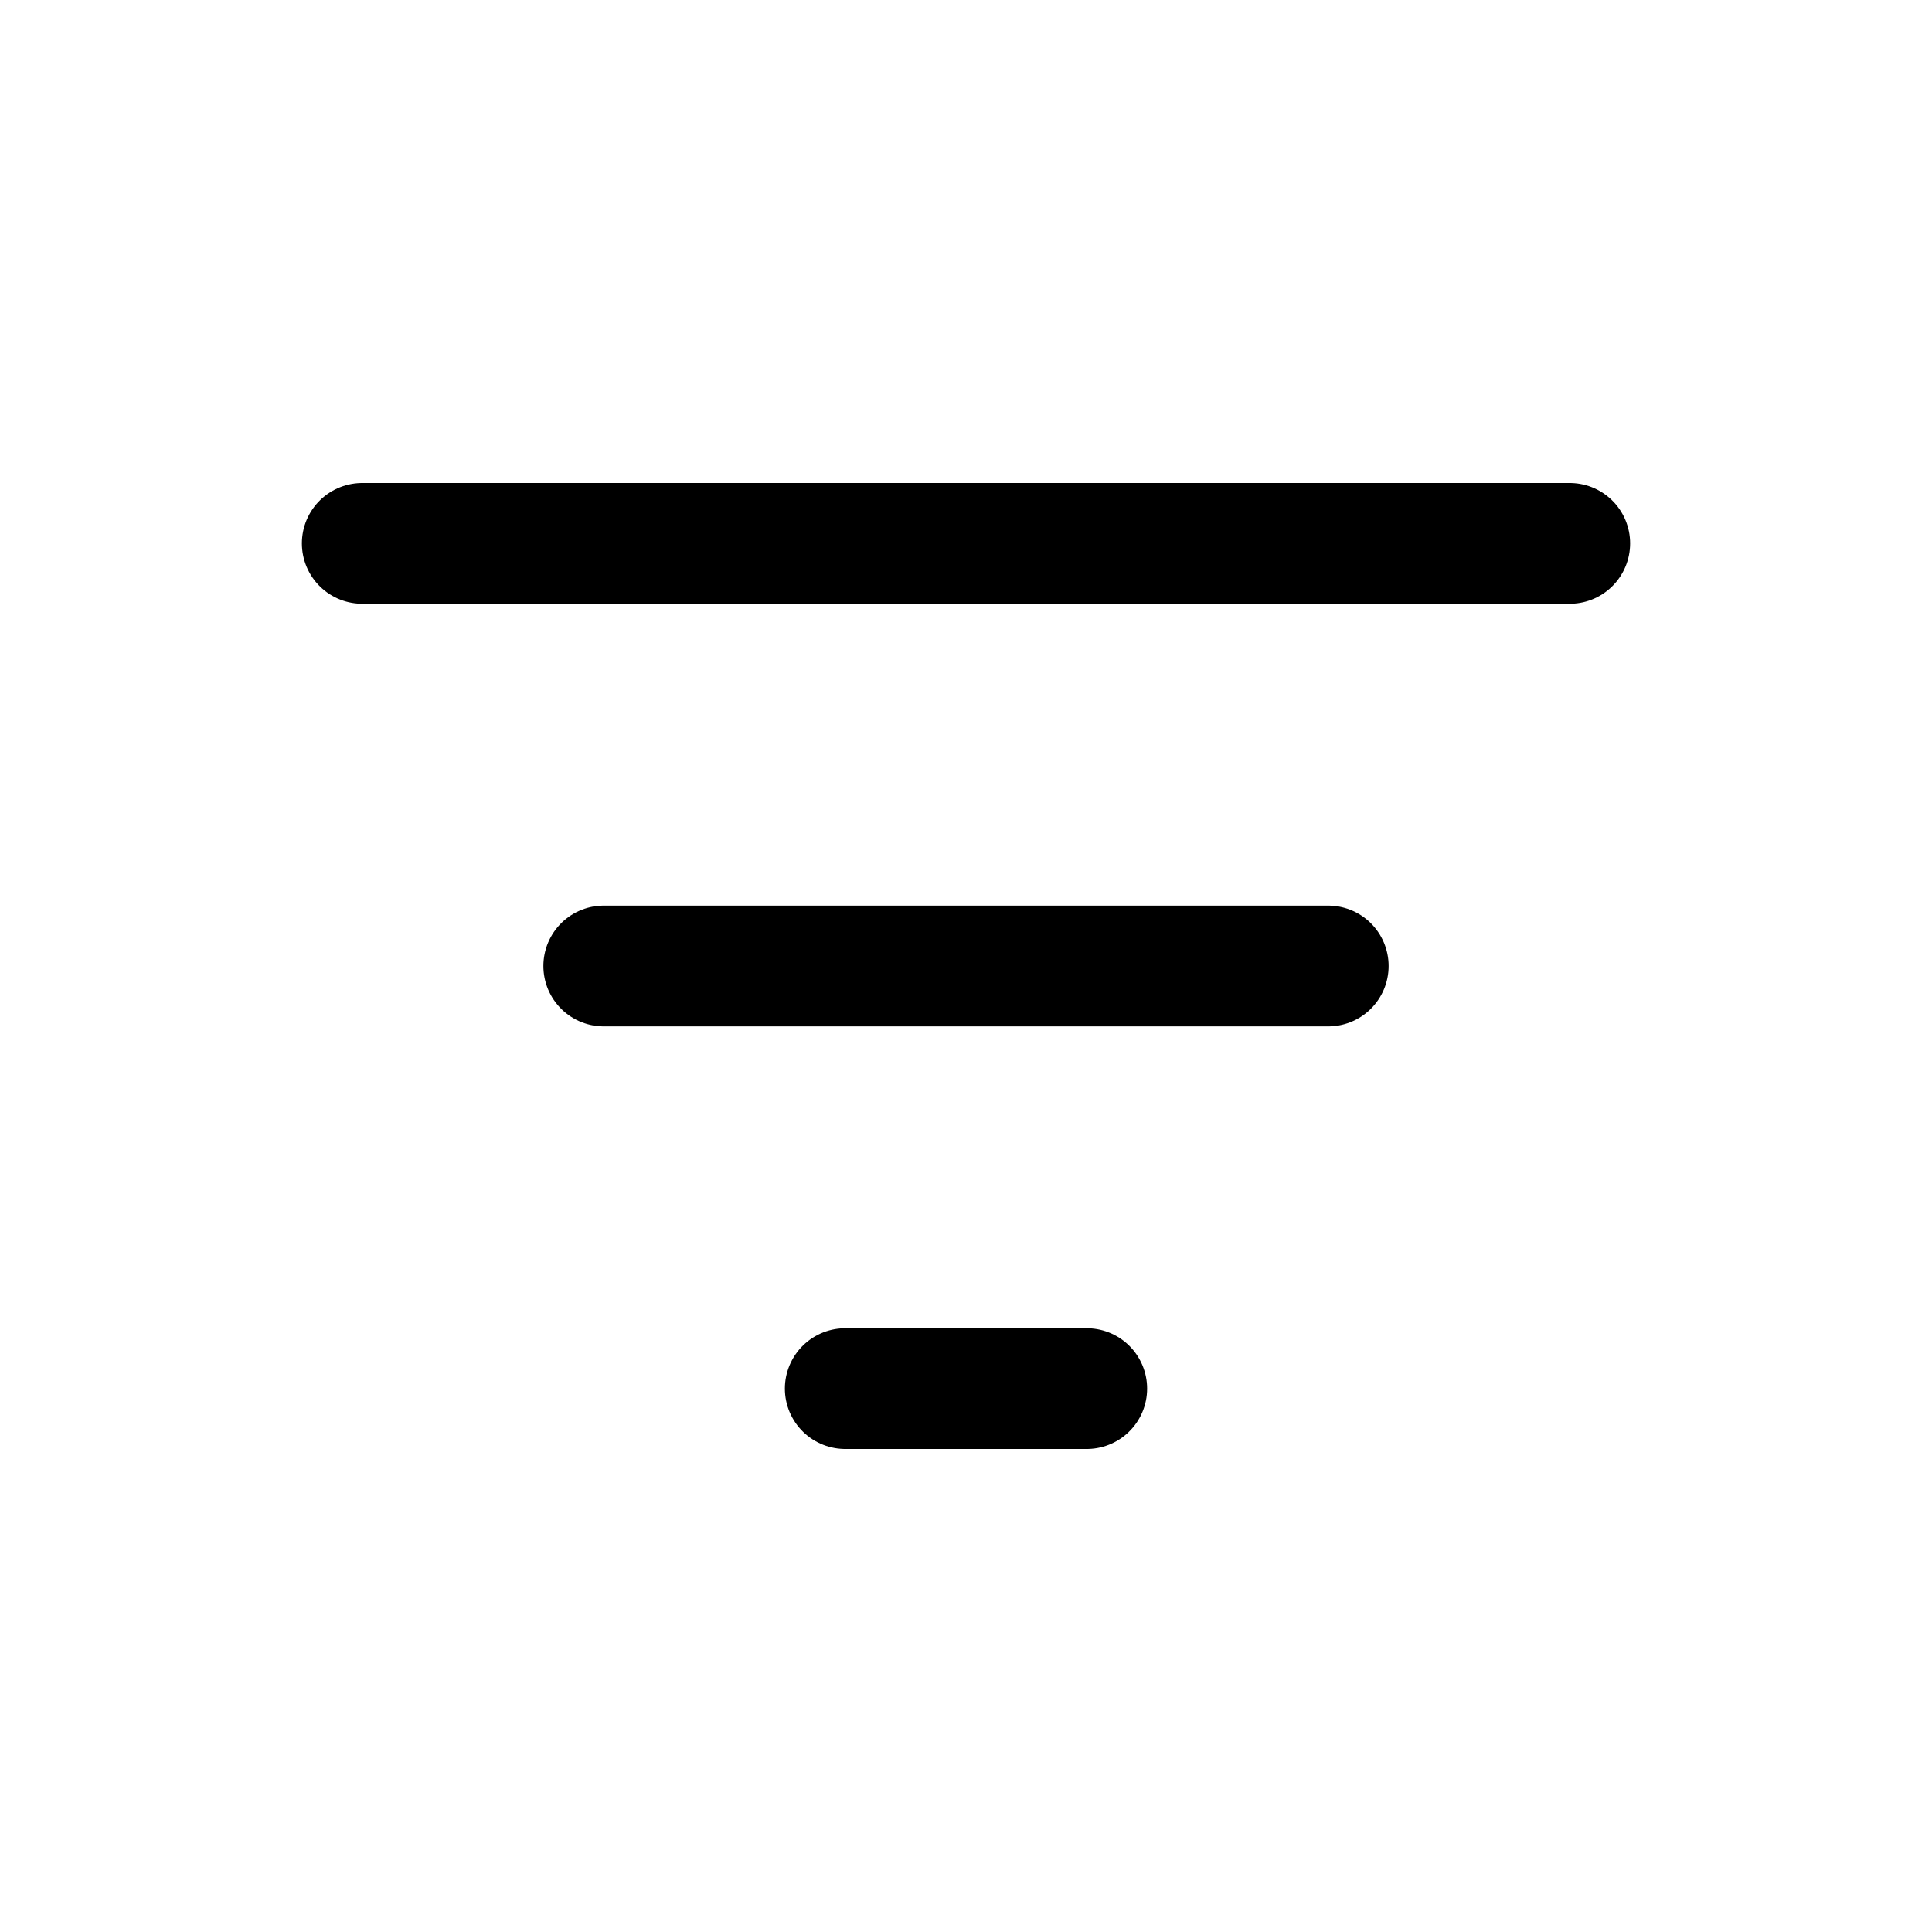
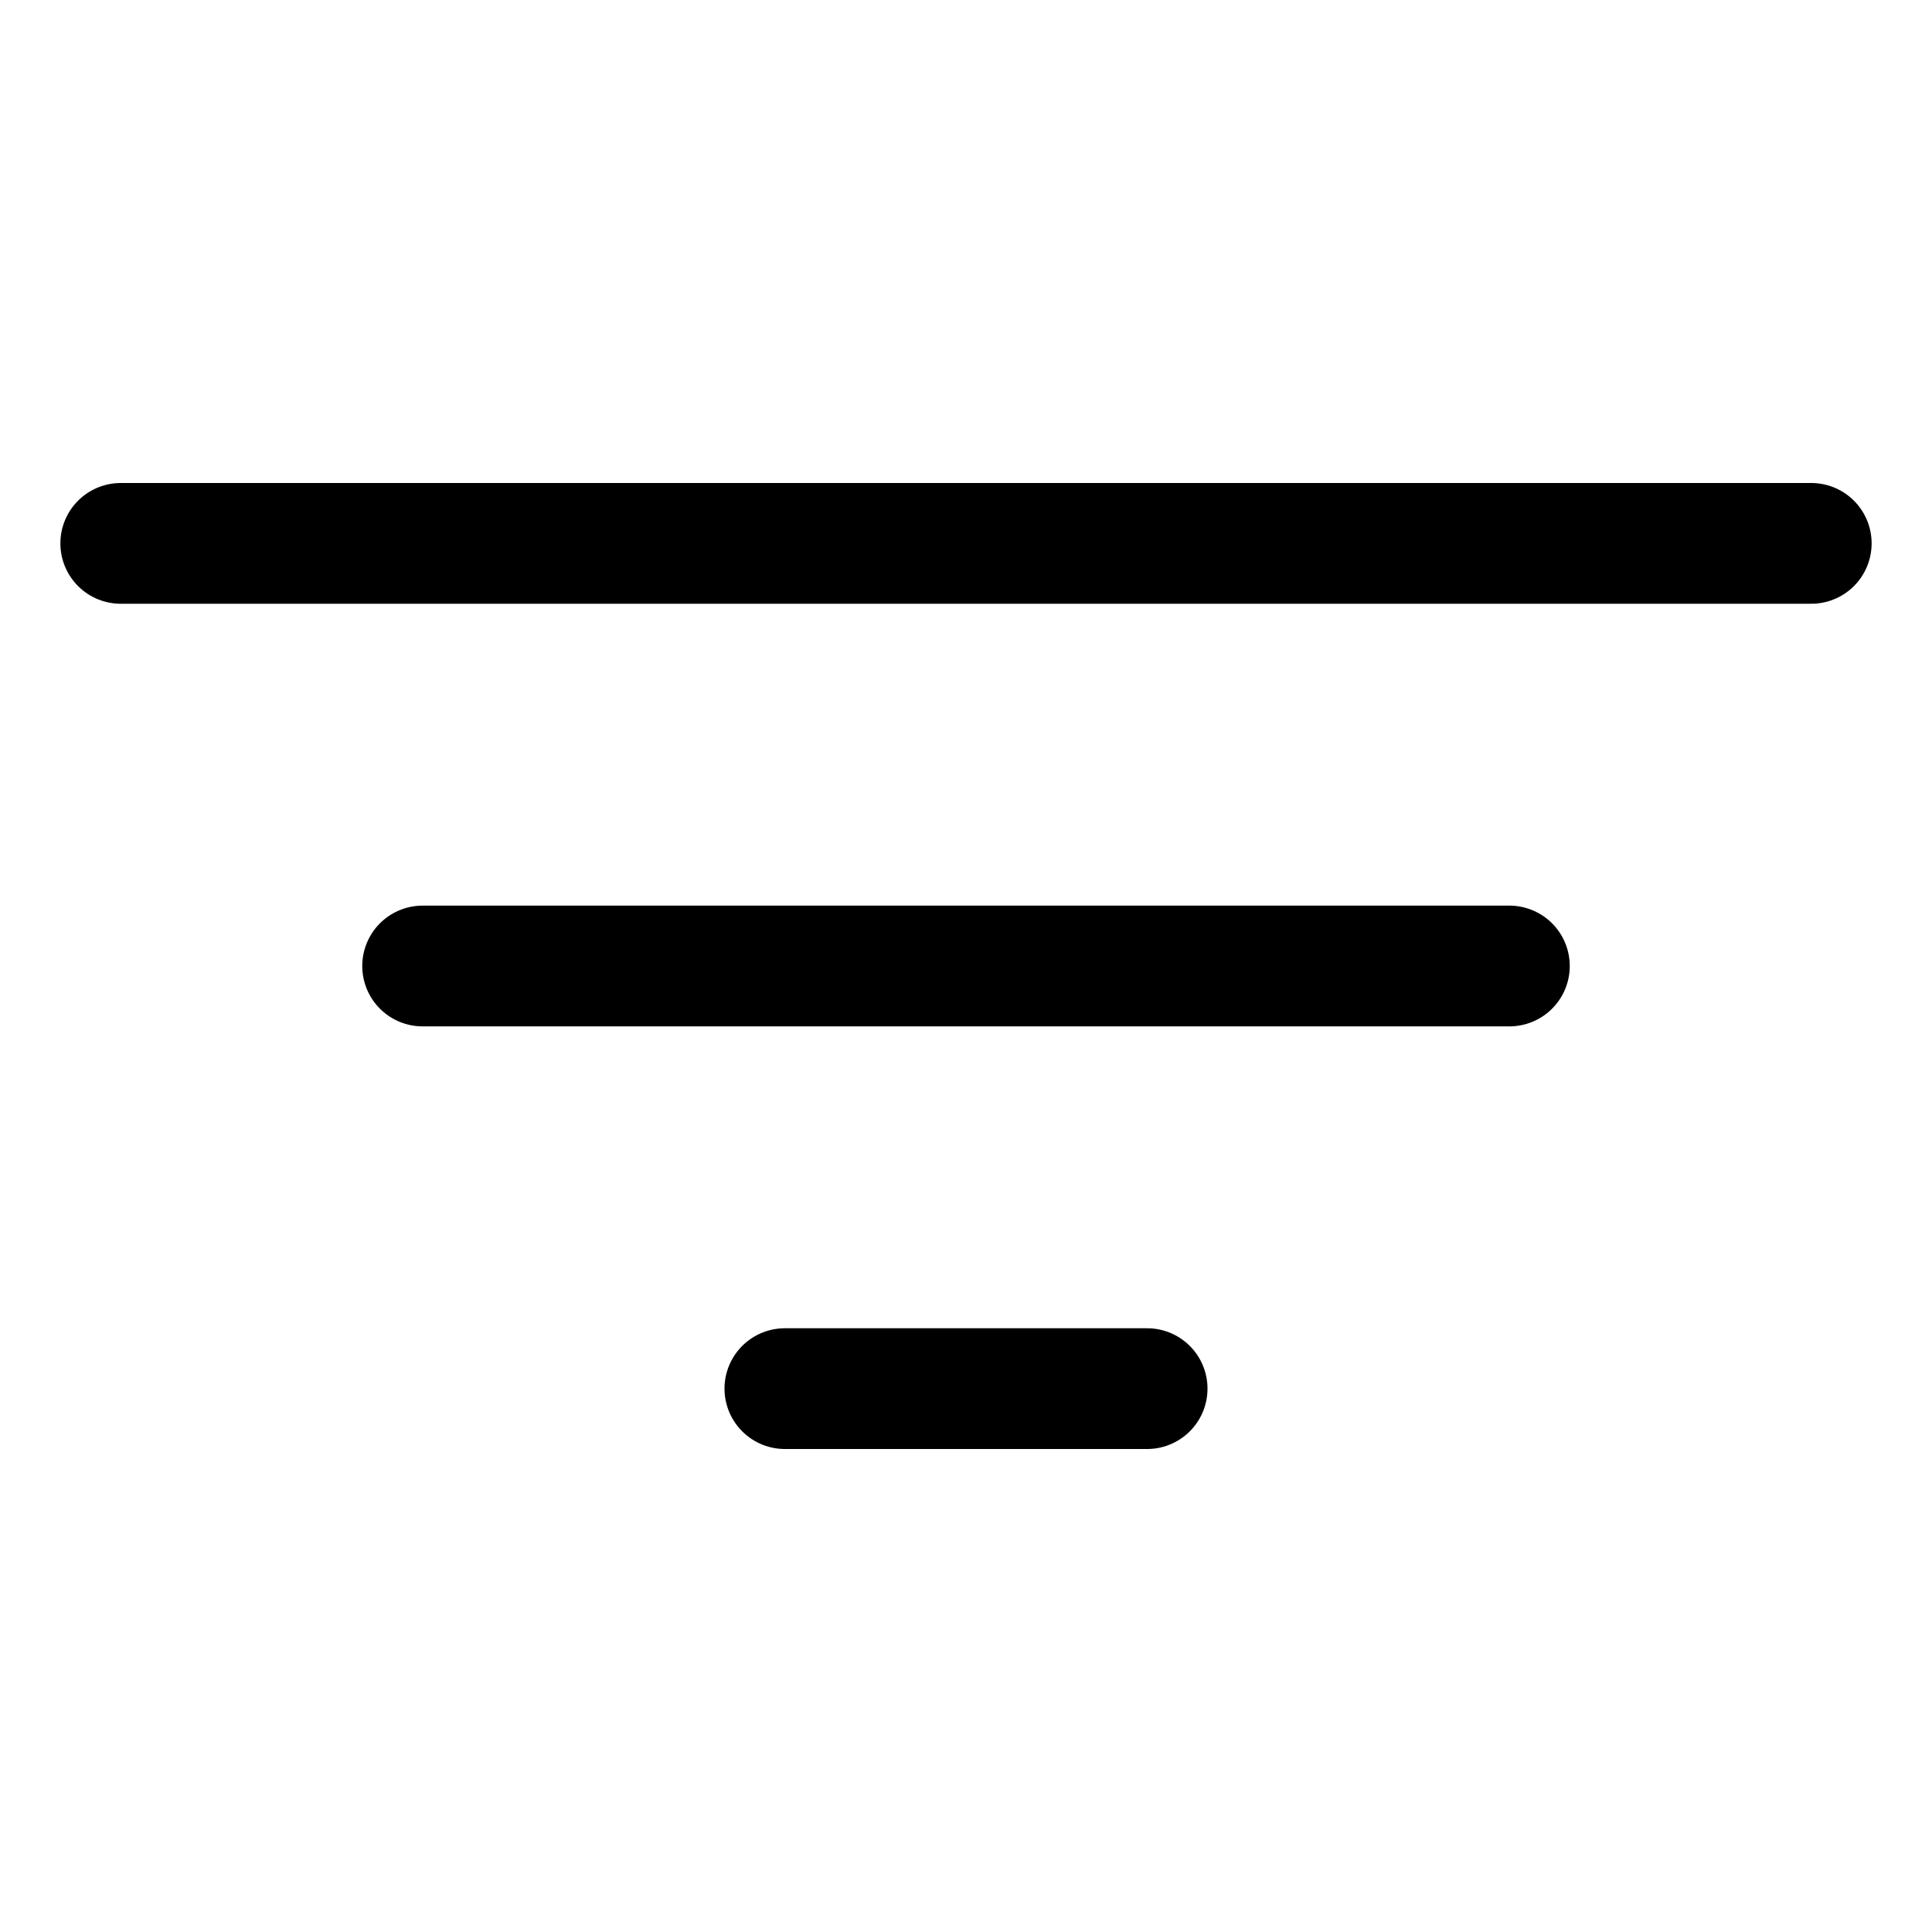
<svg xmlns="http://www.w3.org/2000/svg" class="ionicon" viewBox="0 0 512 512">
-   <path fill="none" stroke="currentColor" stroke-linecap="round" stroke-linejoin="round" stroke-width="32" d="M96 144h320M160 256h192M224 368h64" />
+   <path fill="none" stroke="currentColor" stroke-linecap="round" stroke-linejoin="round" stroke-width="32" d="M32 144h448M112 256h288M208 368h96" />
</svg>
